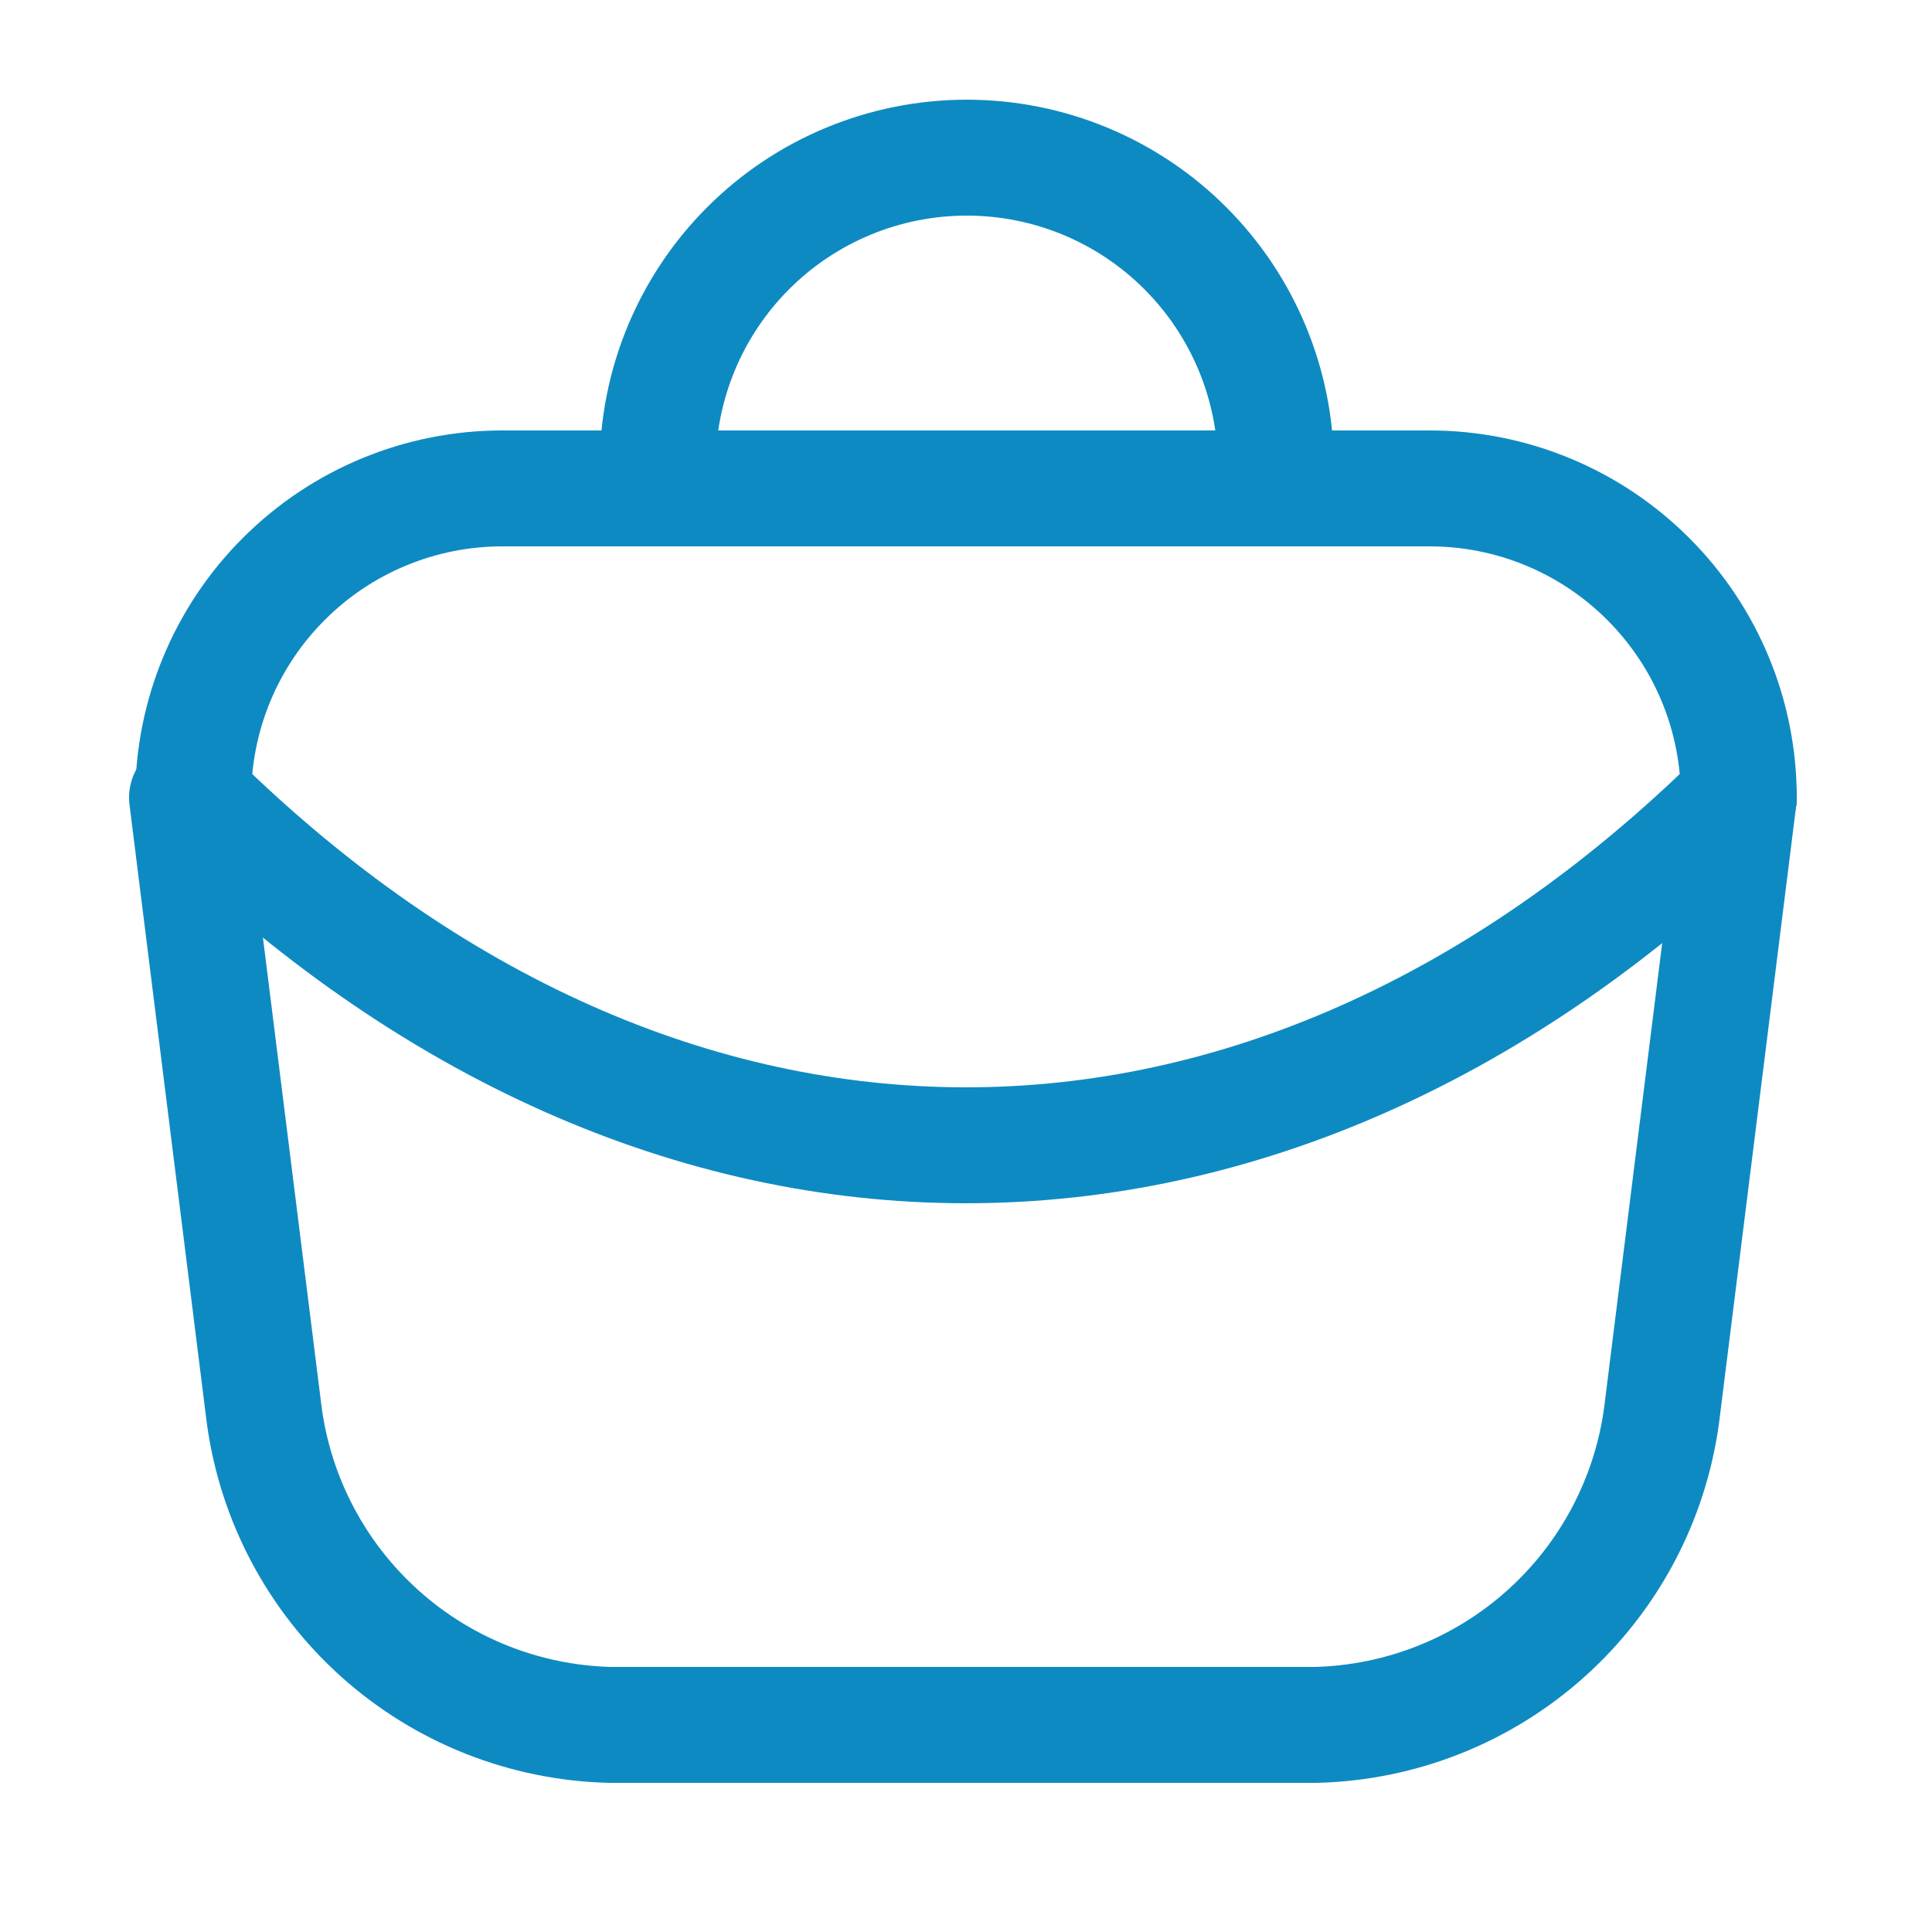
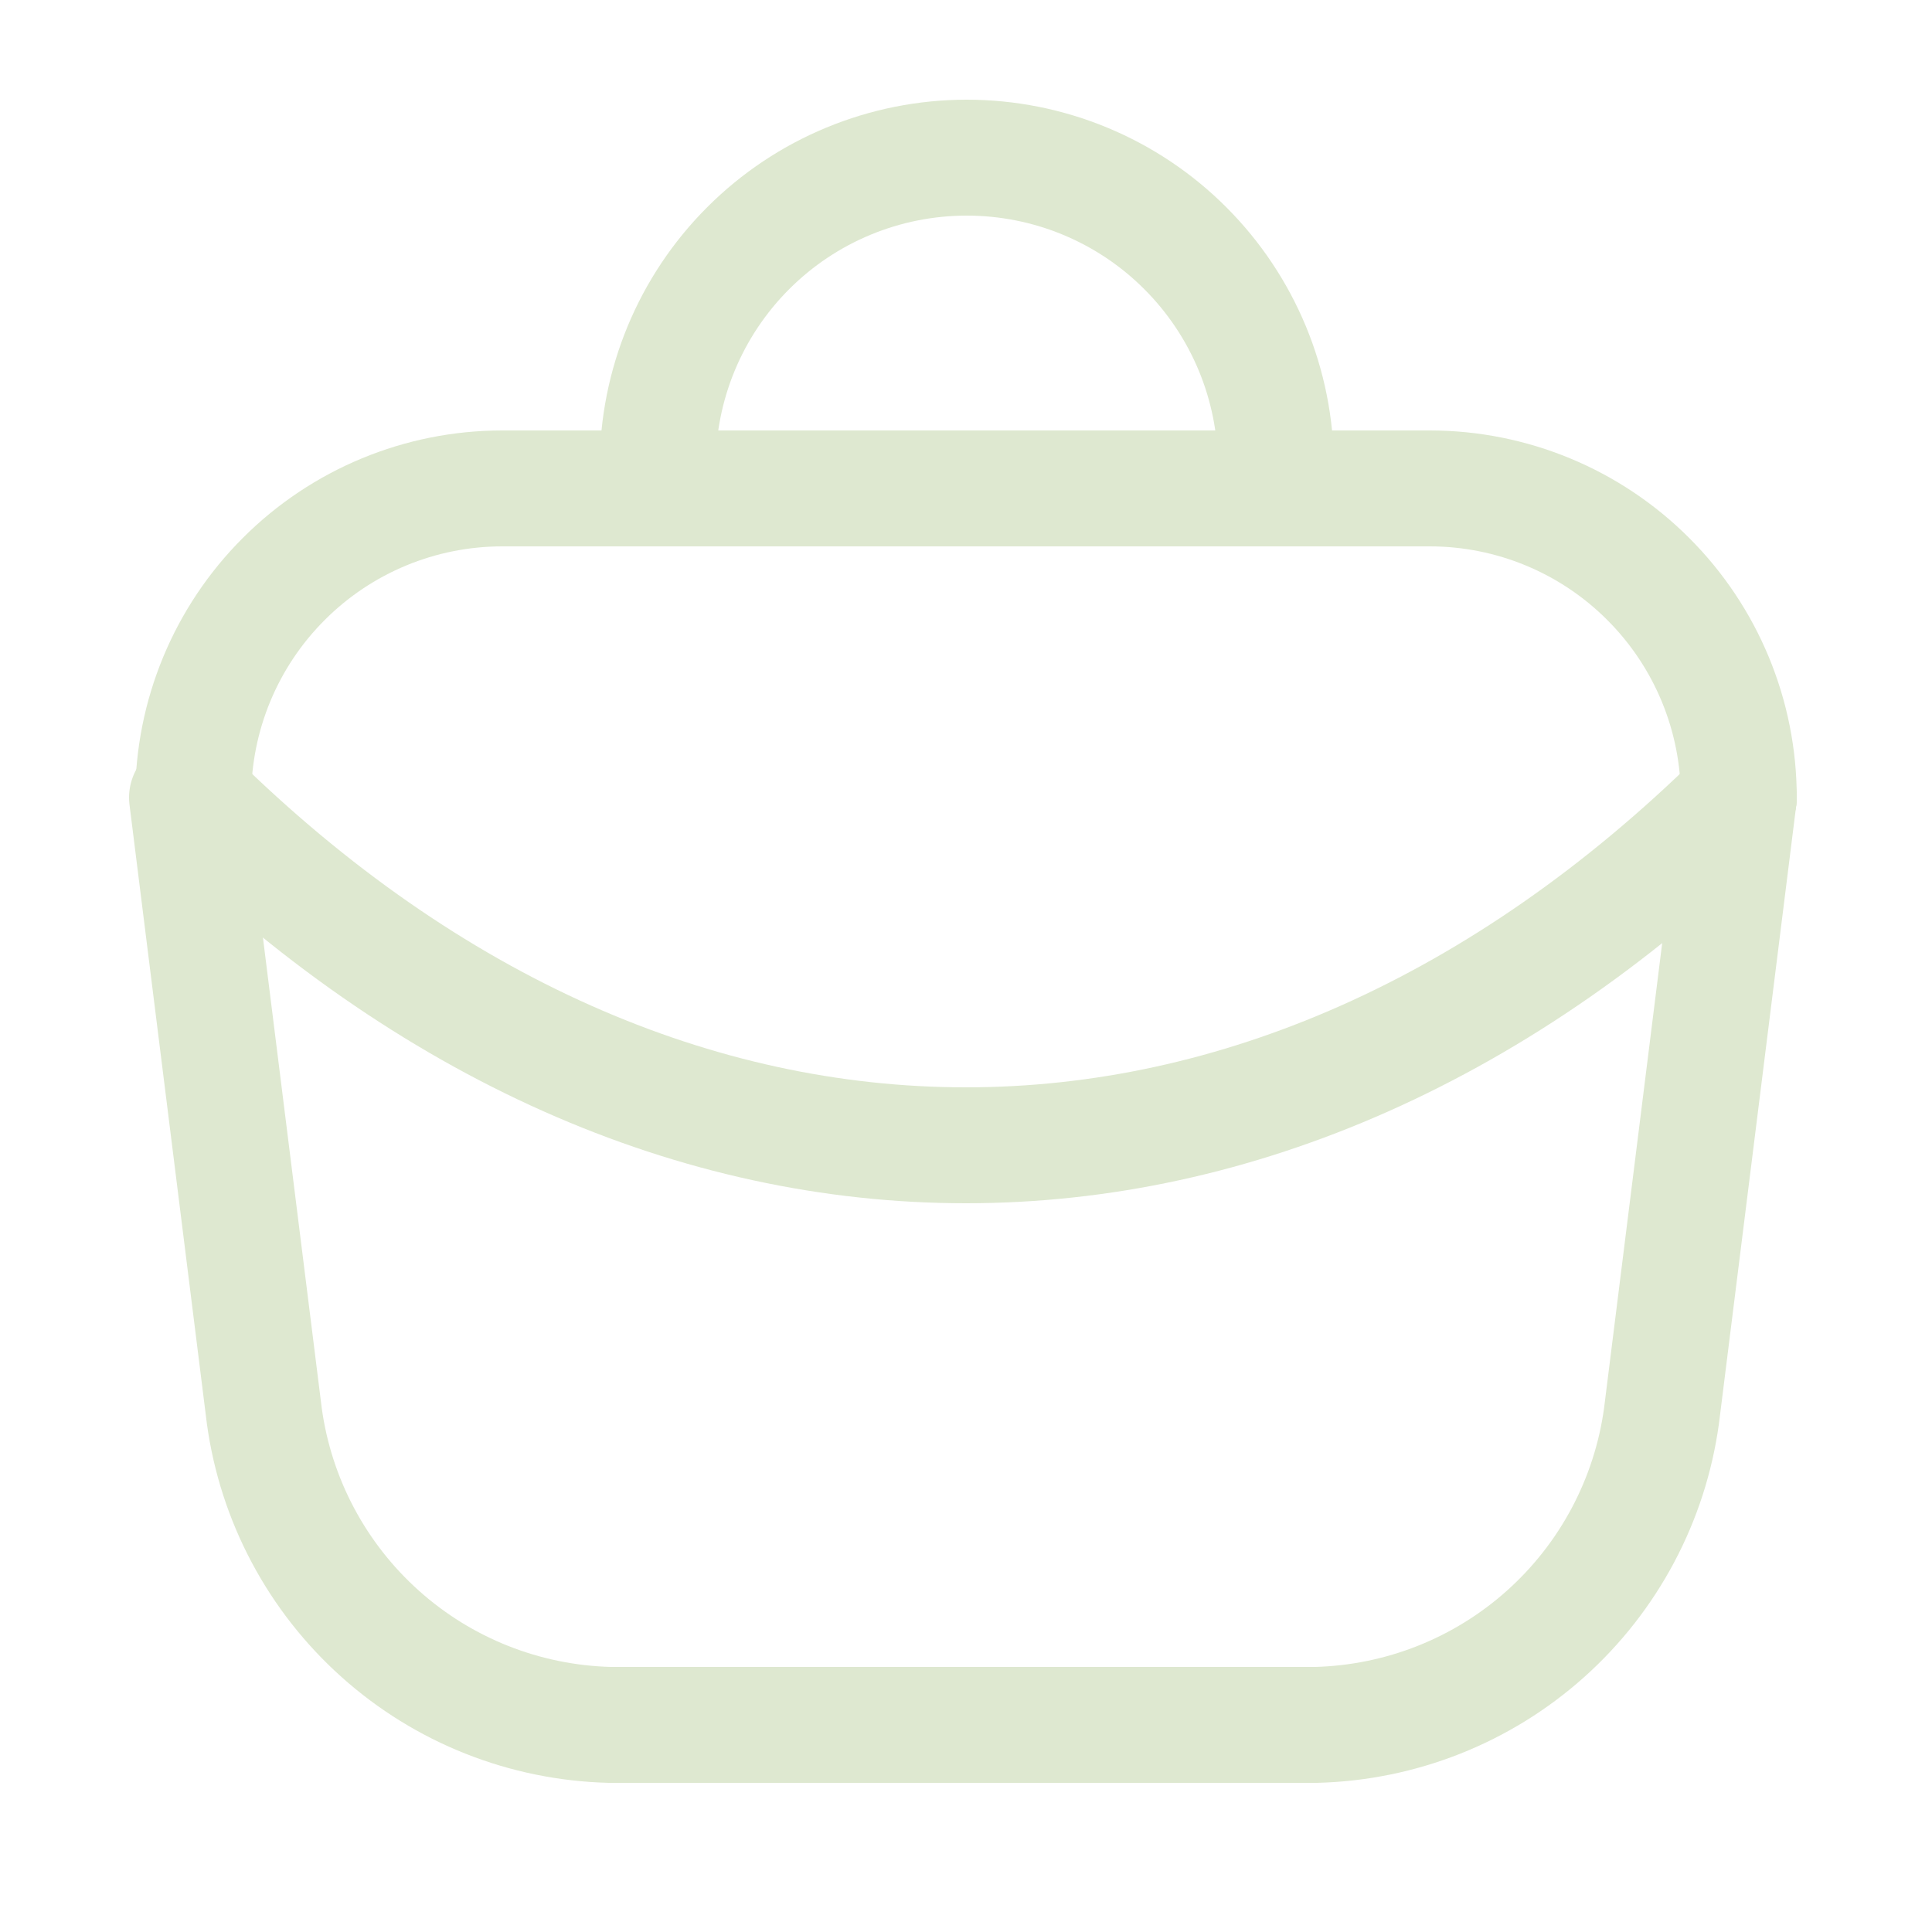
- <svg xmlns="http://www.w3.org/2000/svg" width="800px" height="800px" viewBox="-0.5 0 25 25" fill="none">
+ <svg xmlns="http://www.w3.org/2000/svg" width="800px" height="800px" viewBox="-0.5 0 25 25" fill="none" stroke="#DEE8D0">
  <g id="SVGRepo_bgCarrier" stroke-width="0" />
  <g id="SVGRepo_tracerCarrier" stroke-linecap="round" stroke-linejoin="round" />
  <g id="SVGRepo_iconCarrier">
-     <path d="M22 10.32C22 9.259 21.579 8.242 20.828 7.492C20.078 6.741 19.061 6.32 18 6.32H6C4.939 6.32 3.922 6.741 3.172 7.492C2.421 8.242 2 9.259 2 10.32" stroke="#0e8ac2" stroke-width="1.5" stroke-linecap="round" stroke-linejoin="round" />
-     <path d="M22 10.32C15.91 16.32 8.09 16.32 2 10.32" stroke="#0e8ac2" stroke-width="1.5" stroke-linecap="round" stroke-linejoin="round" />
-     <path d="M22 10.32L21 18.32C20.851 19.409 20.319 20.409 19.5 21.142C18.681 21.875 17.628 22.292 16.53 22.32H7.39C6.291 22.292 5.238 21.875 4.42 21.142C3.601 20.409 3.069 19.409 2.92 18.32L1.92 10.32" stroke="#0e8ac2" stroke-width="1.5" stroke-linecap="round" stroke-linejoin="round" />
-     <path d="M8.01 6.04C8.01 4.979 8.431 3.962 9.181 3.212C9.931 2.461 10.949 2.04 12.01 2.04C13.071 2.04 14.088 2.461 14.838 3.212C15.588 3.962 16.01 4.979 16.01 6.04" stroke="#0e8ac2" stroke-width="1.5" stroke-linecap="round" stroke-linejoin="round" />
+     <path d="M22 10.32C22 9.259 21.579 8.242 20.828 7.492C20.078 6.741 19.061 6.32 18 6.32H6C4.939 6.32 3.922 6.741 3.172 7.492C2.421 8.242 2 9.259 2 10.32" stroke="#DEE8D0" stroke-width="1.5" stroke-linecap="round" stroke-linejoin="round" />
+     <path d="M22 10.32C15.91 16.32 8.09 16.32 2 10.32" stroke="#DEE8D0" stroke-width="1.5" stroke-linecap="round" stroke-linejoin="round" />
+     <path d="M22 10.32L21 18.32C20.851 19.409 20.319 20.409 19.5 21.142C18.681 21.875 17.628 22.292 16.53 22.32H7.39C6.291 22.292 5.238 21.875 4.42 21.142C3.601 20.409 3.069 19.409 2.92 18.32L1.92 10.32" stroke="#DEE8D0" stroke-width="1.5" stroke-linecap="round" stroke-linejoin="round" />
+     <path d="M8.01 6.04C8.01 4.979 8.431 3.962 9.181 3.212C9.931 2.461 10.949 2.04 12.01 2.04C13.071 2.04 14.088 2.461 14.838 3.212C15.588 3.962 16.01 4.979 16.01 6.04" stroke="#DEE8D0" stroke-width="1.5" stroke-linecap="round" stroke-linejoin="round" />
  </g>
</svg>
